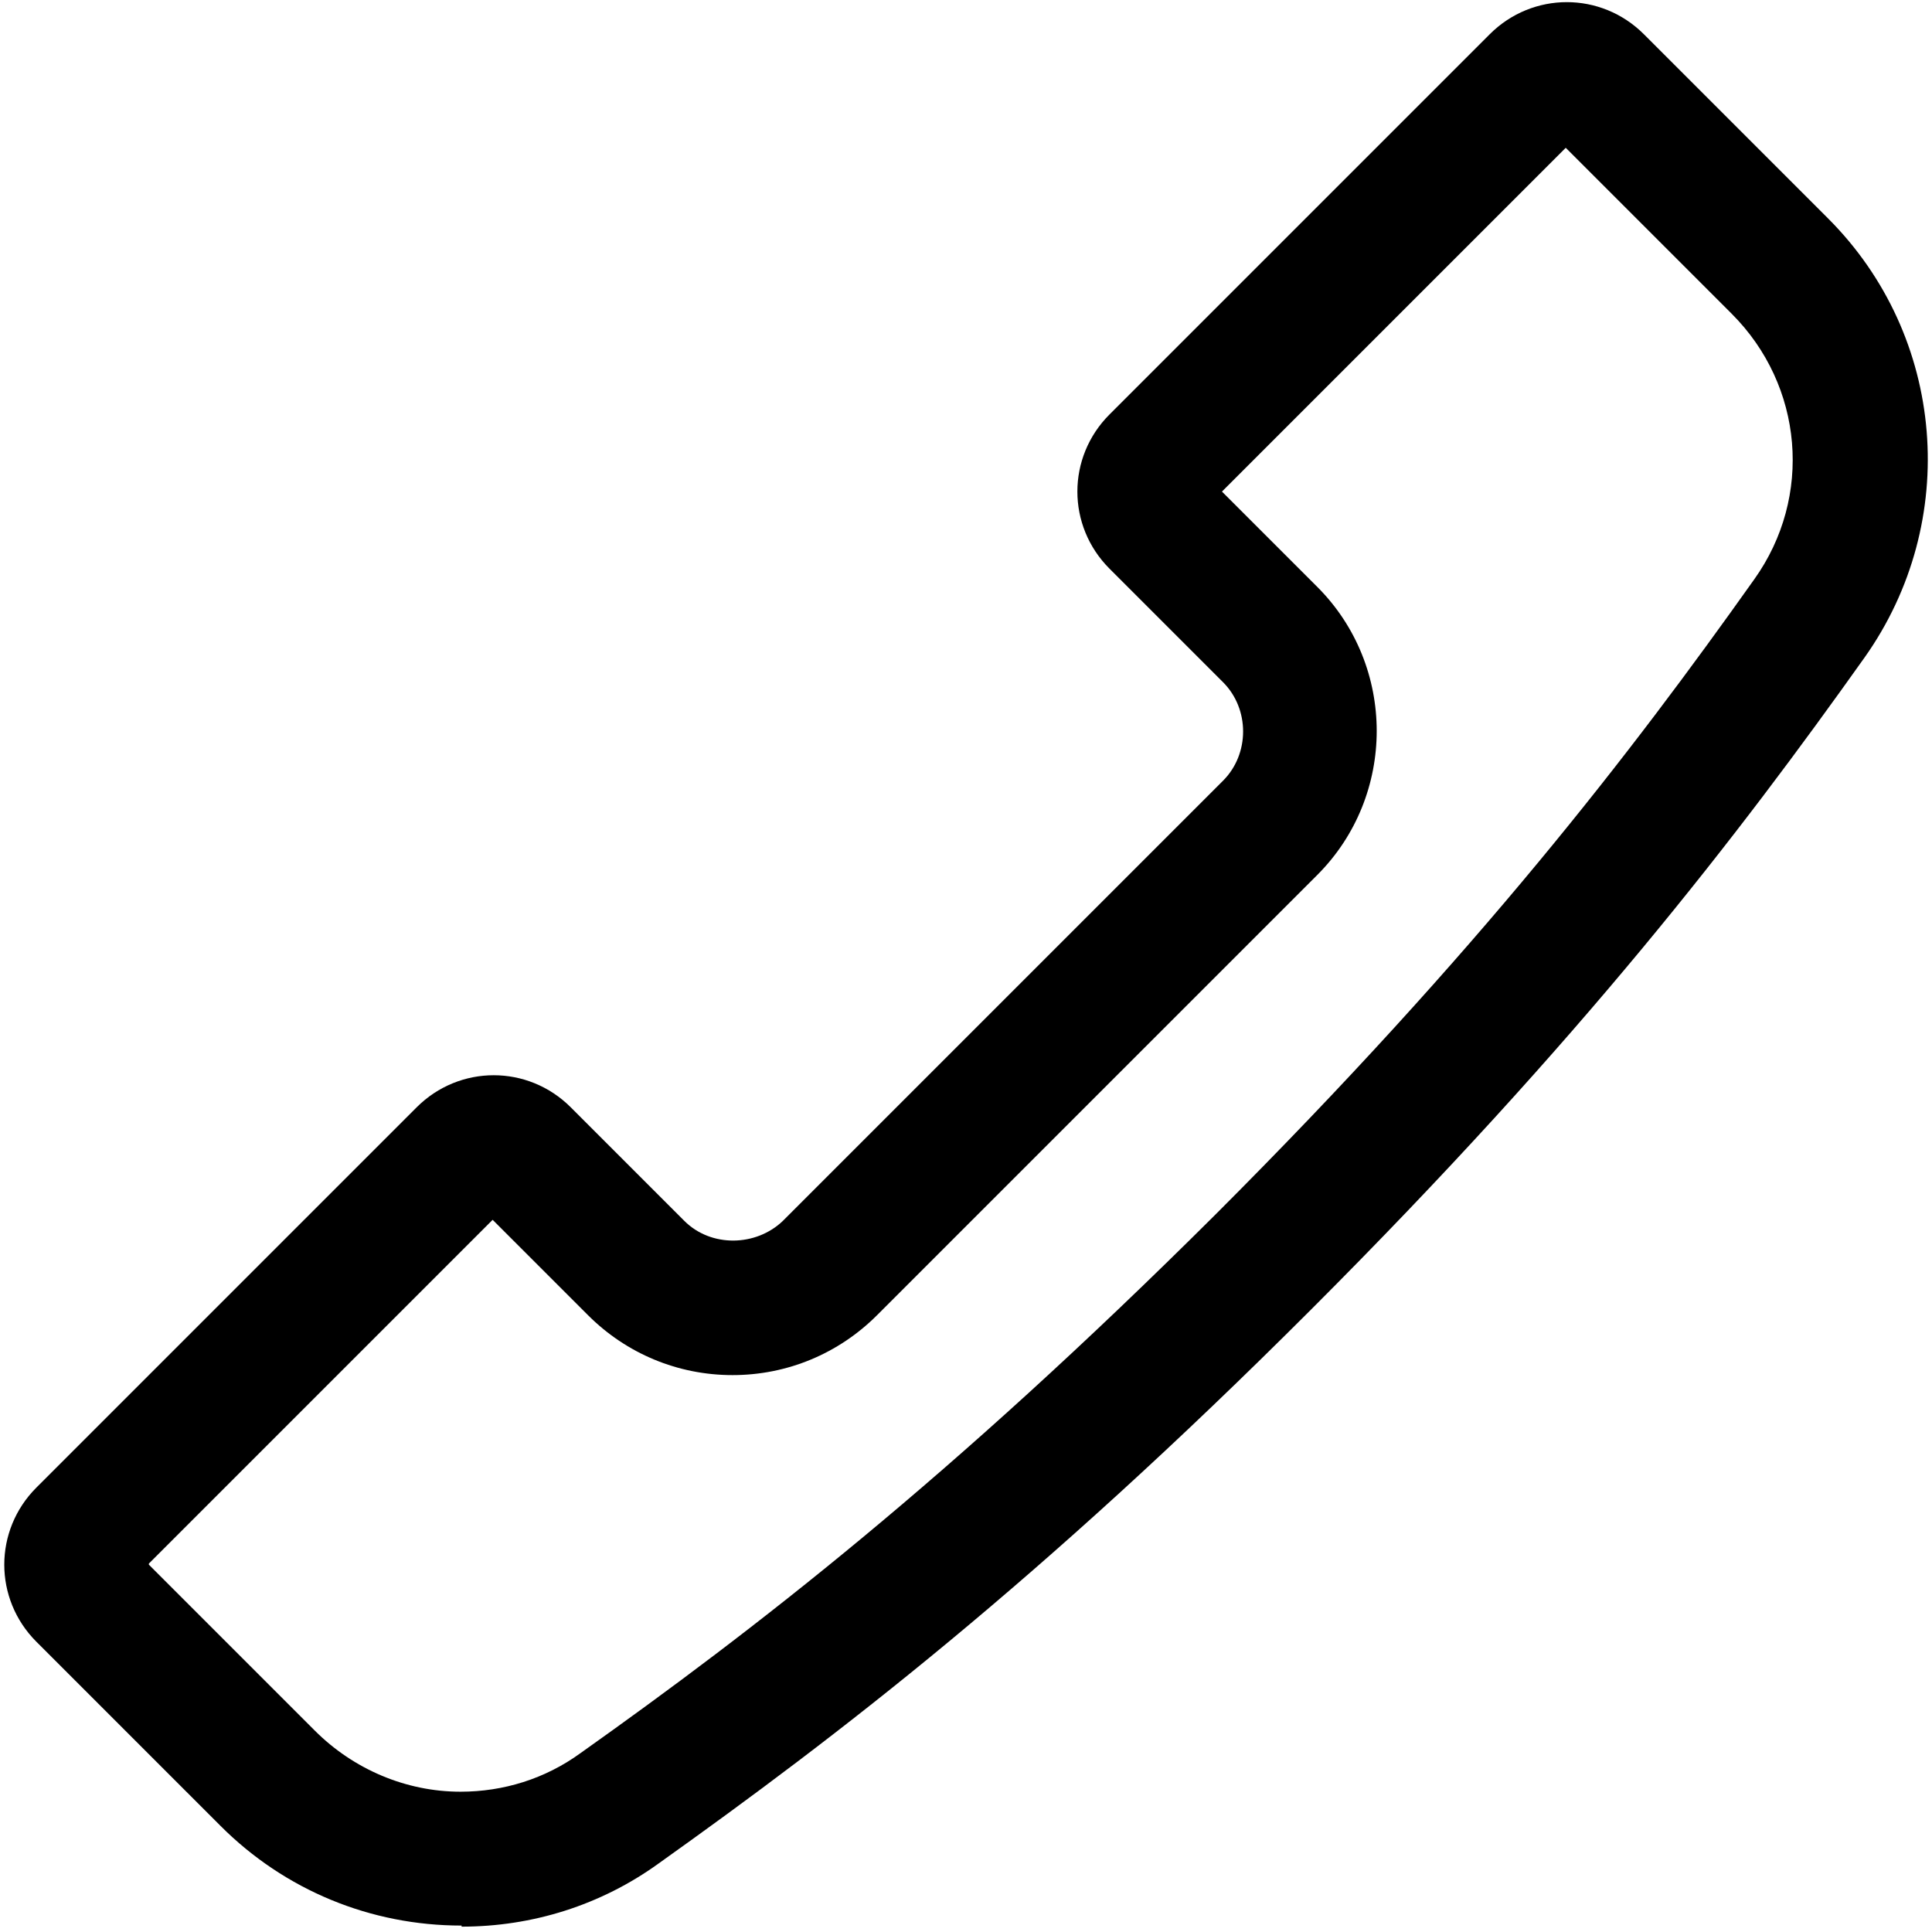
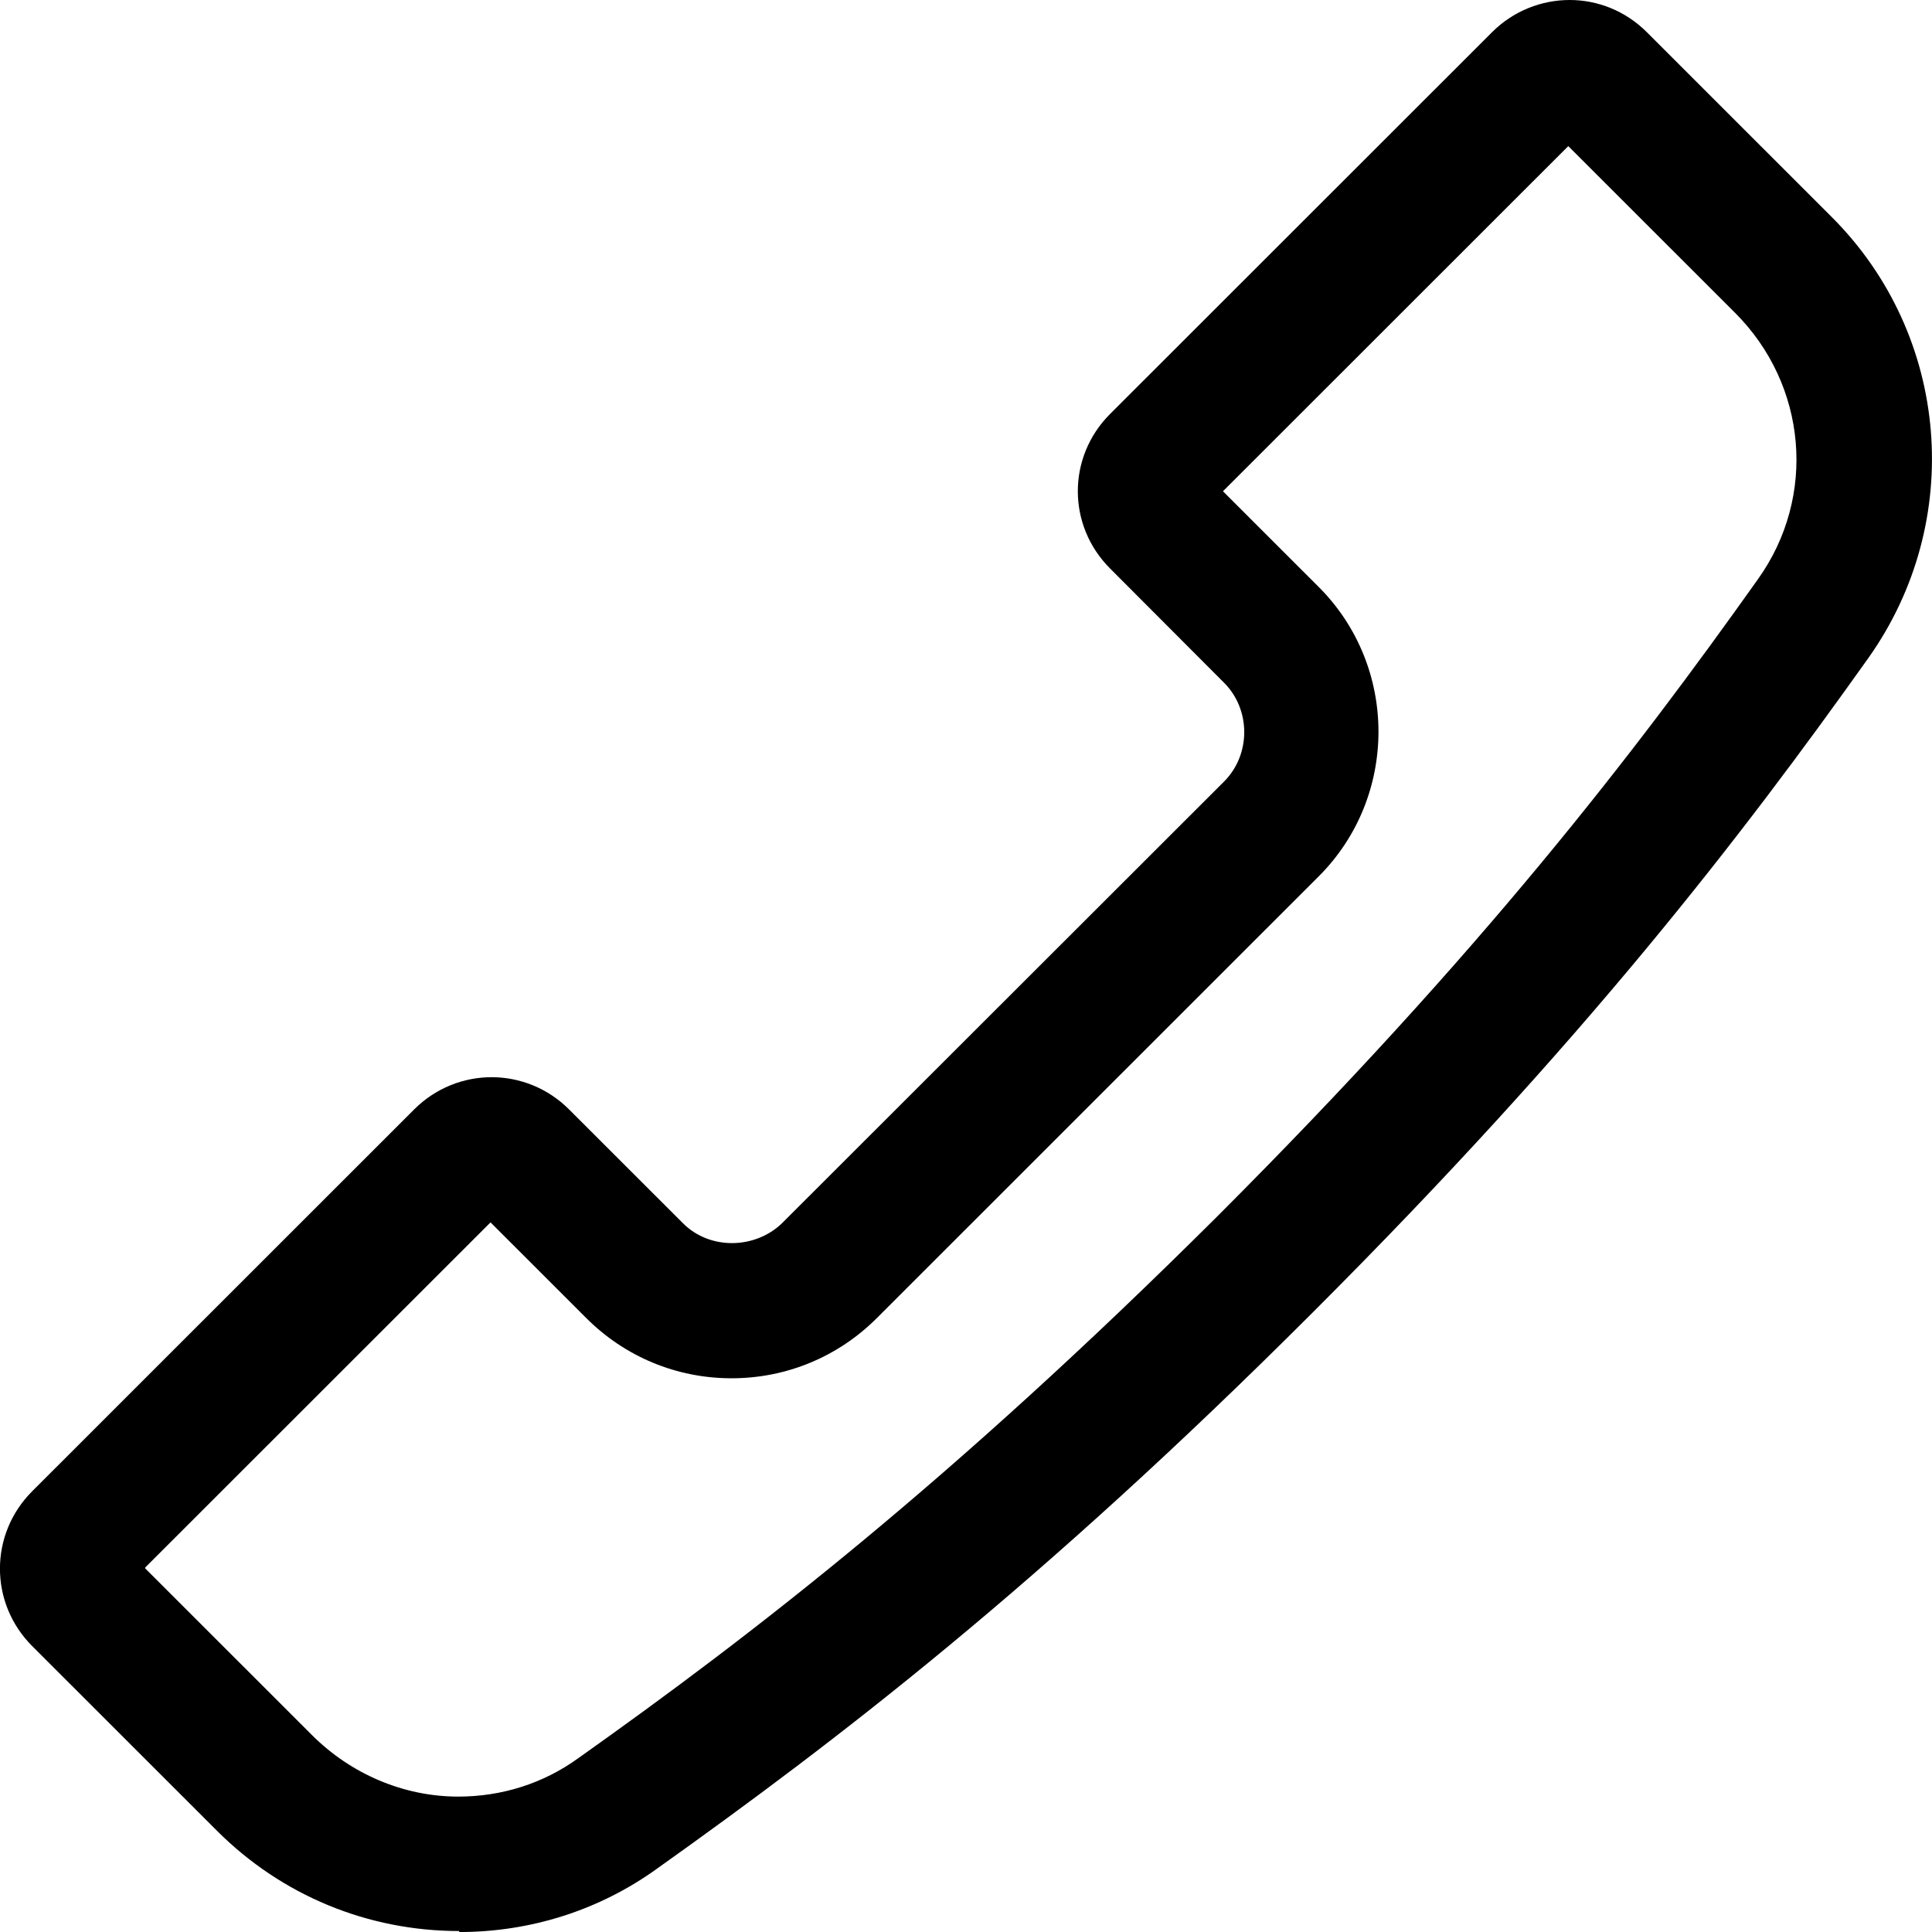
- <svg xmlns="http://www.w3.org/2000/svg" width="180.4" height="180.4">
-   <path d="m43.1 179.8l0 0c-8.5 0-16.5-3.3-22.5-9.3l-17.2-17.2c-4-4-4-10.4 0-14.4l35.5-35.5c4-4 10.4-4 14.4 0l10.6 10.6c2.5 2.5 6.7 2.4 9.2 0l41.1-41.1c2.5-2.5 2.5-6.7 0-9.2l-10.6-10.6c-4-4-4-10.4 0-14.4l35.5-35.5c4-4 10.4-4 14.4 0l17.2 17.2c11 11 12.4 28.3 3.4 41 -11.8 16.6-26.3 35.5-51.7 60.9 -25.4 25.4-44.2 39.8-60.9 51.7 -5.4 3.9-11.8 5.9-18.4 5.9zm-29.2-33.7l15.5 15.5c3.6 3.6 8.5 5.7 13.6 5.7 4 0 7.9-1.2 11.2-3.6 16.2-11.5 34.5-25.6 59.3-50.3 24.7-24.7 38.8-43.1 50.3-59.3 5.5-7.7 4.6-18.1-2.1-24.8l-15.5-15.5 -32.1 32.1 8.9 8.9c7.4 7.4 7.4 19.5 0 26.9l-41.1 41.1c-3.6 3.6-8.4 5.6-13.5 5.6 -5.1 0-9.9-2-13.5-5.6l-8.9-8.9 -32.1 32.1z" />
+ <svg xmlns="http://www.w3.org/2000/svg" viewBox="0 0 200 200">
+   <path d="m162.49-0c-2.895,0-5.812,1.113-8.039,3.339l-39.534,39.513c-4.455,4.452-4.455,11.548,0,16l11.798,11.826c2.784,2.783,2.784,7.444,0,10.226l-45.773,45.736c-2.784,2.671-7.447,2.783-10.231,0l-11.798-11.79c-4.455-4.452-11.589-4.452-16.043,0l-39.534,39.52c-4.455,4.452-4.455,11.583,0,16.035l19.141,19.13c6.682,6.678,15.591,10.365,25.057,10.365v0.104c7.35,0,14.484-2.233,20.498-6.574,18.598-13.245,39.541-29.259,67.827-57.531,28.286-28.271,44.42-49.315,57.561-67.791,10.023-14.136,8.457-33.391-3.793-45.635l-19.14-19.135c-2.227-2.226-5.109-3.339-8.004-3.339zm-0.139,15.13,17.261,17.252c7.461,7.457,8.491,19.012,2.366,27.583-12.807,18.031-28.523,38.525-56.03,66.018-27.618,27.492-48.011,43.2-66.052,56-3.675,2.671-8.004,4-12.459,4-5.679,0-11.129-2.358-15.138-6.365l-17.261-17.252v-0.104l35.741-35.722,9.918,9.913c4.009,4.007,9.354,6.226,15.034,6.226s11.025-2.219,15.034-6.226l45.753-45.737c8.241-8.236,8.241-21.711,0-29.948l-9.918-9.913,35.741-35.722z" />
</svg>
